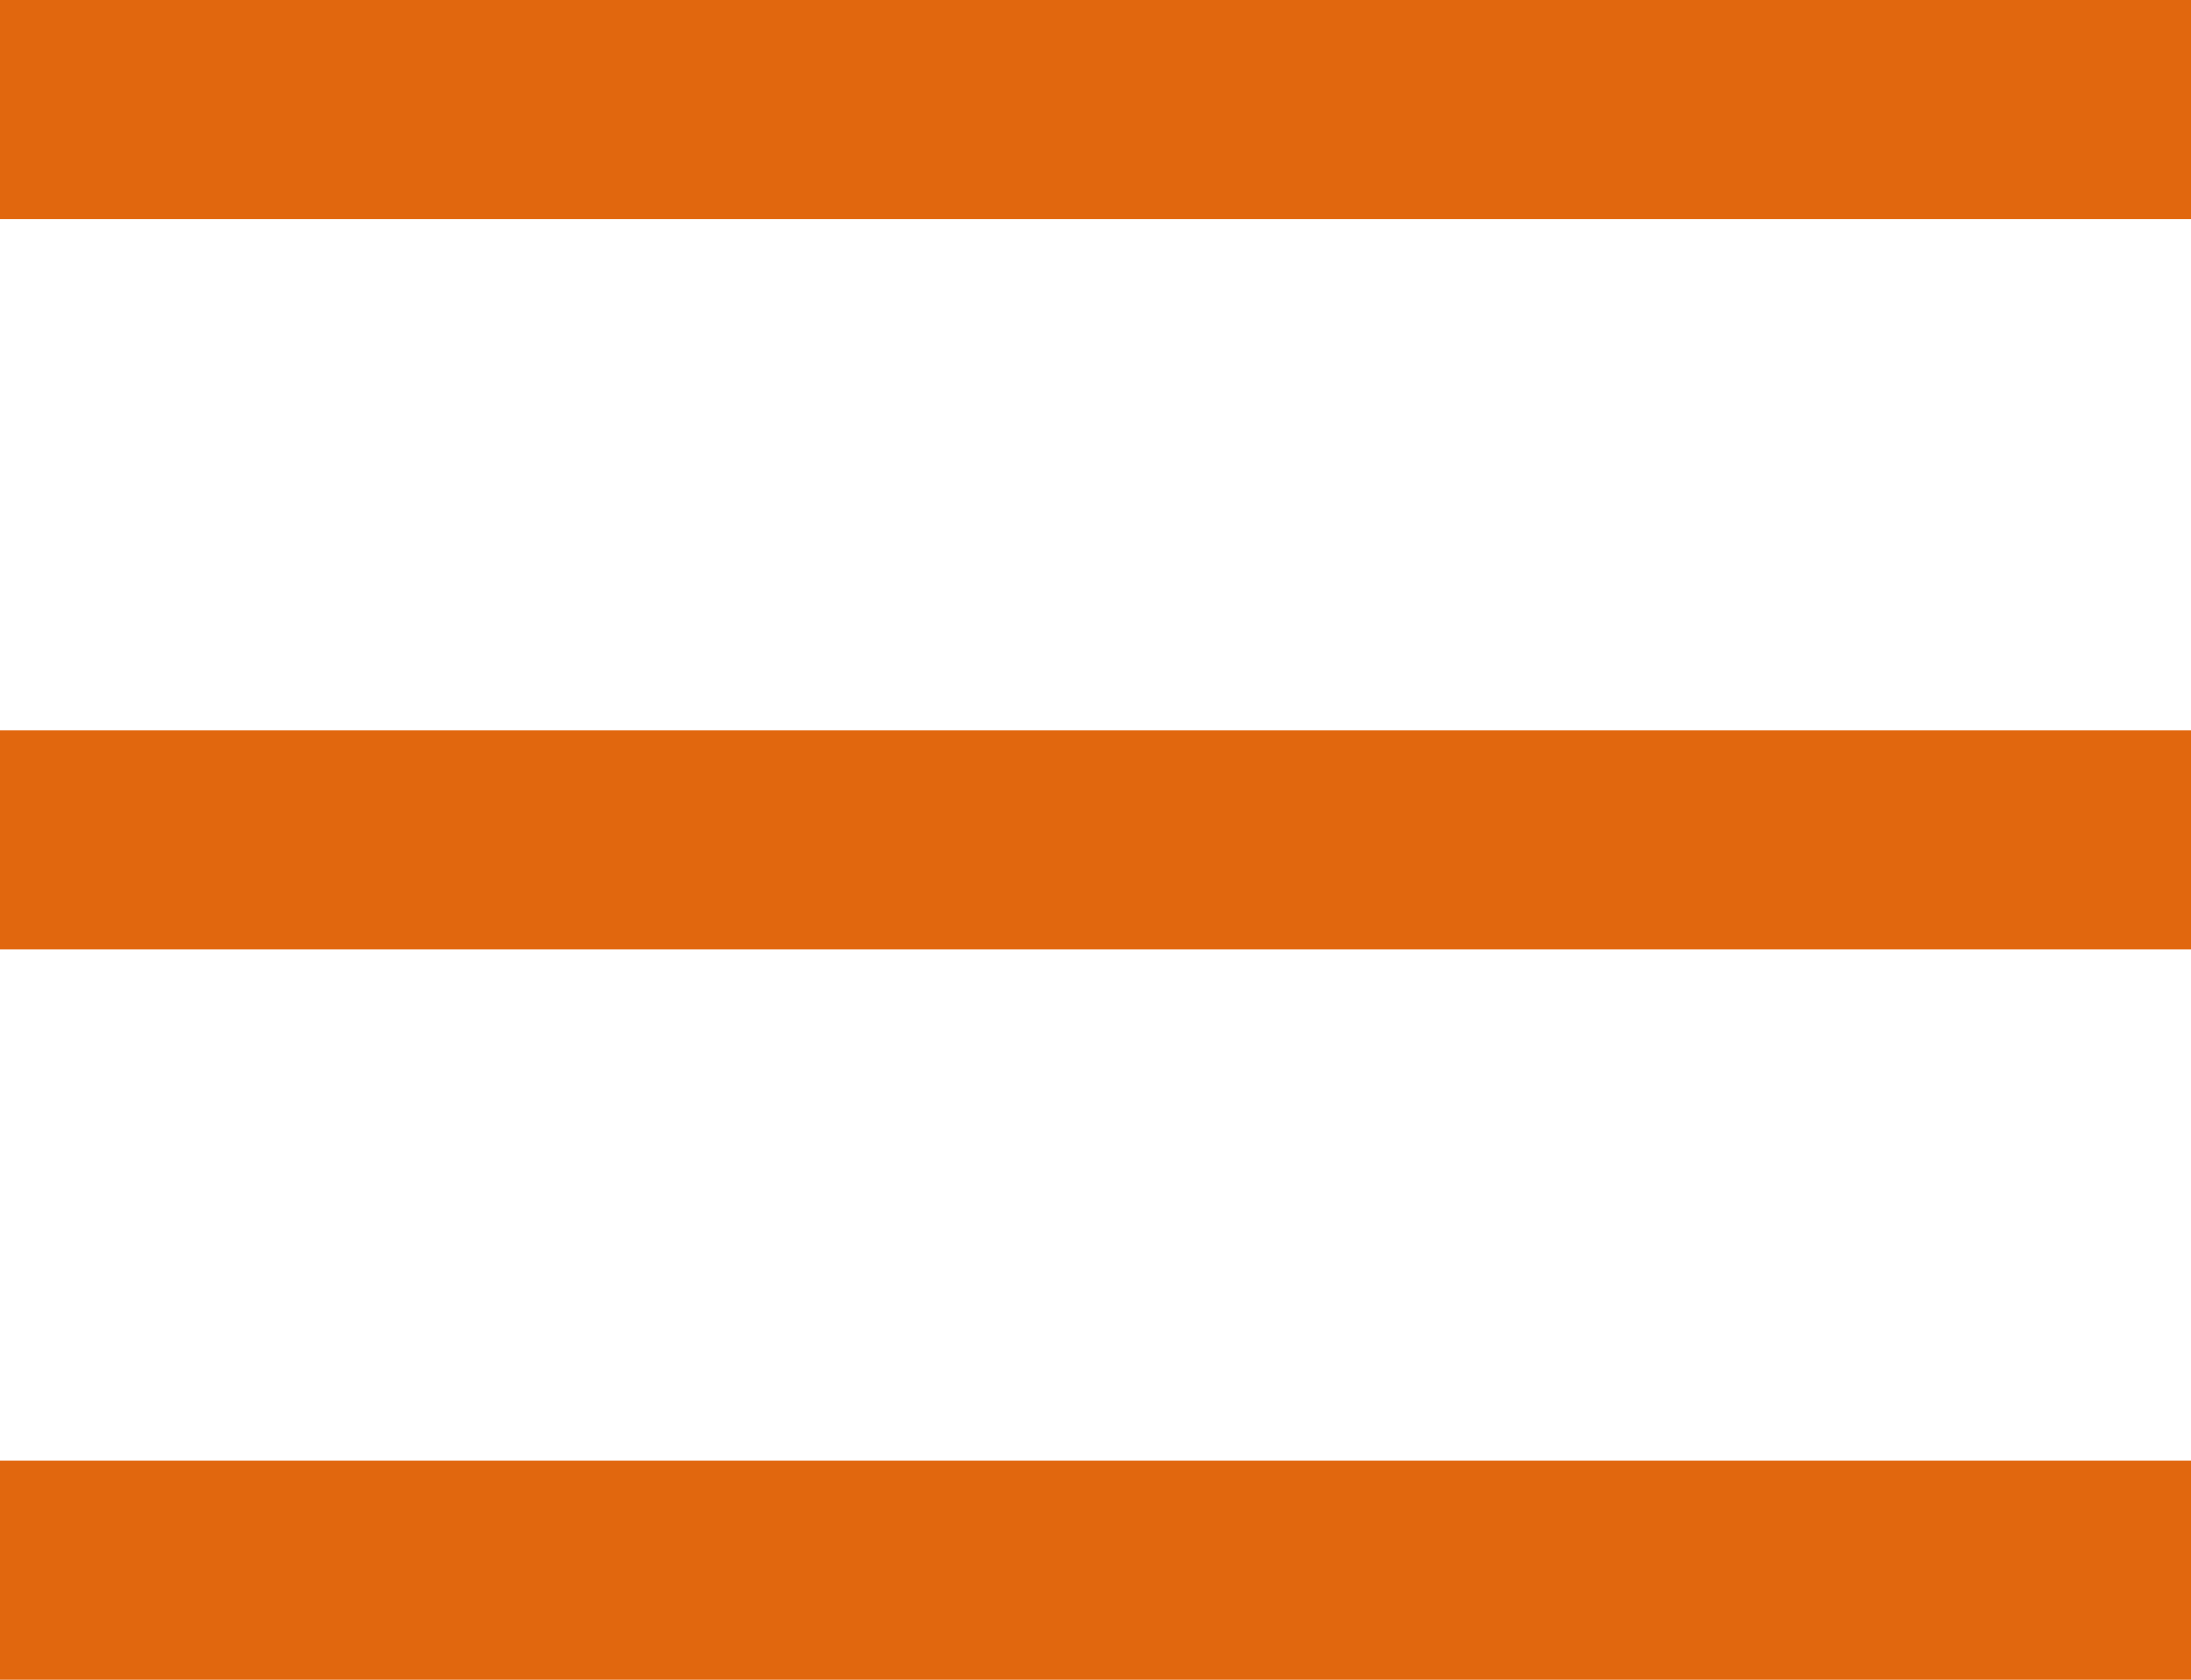
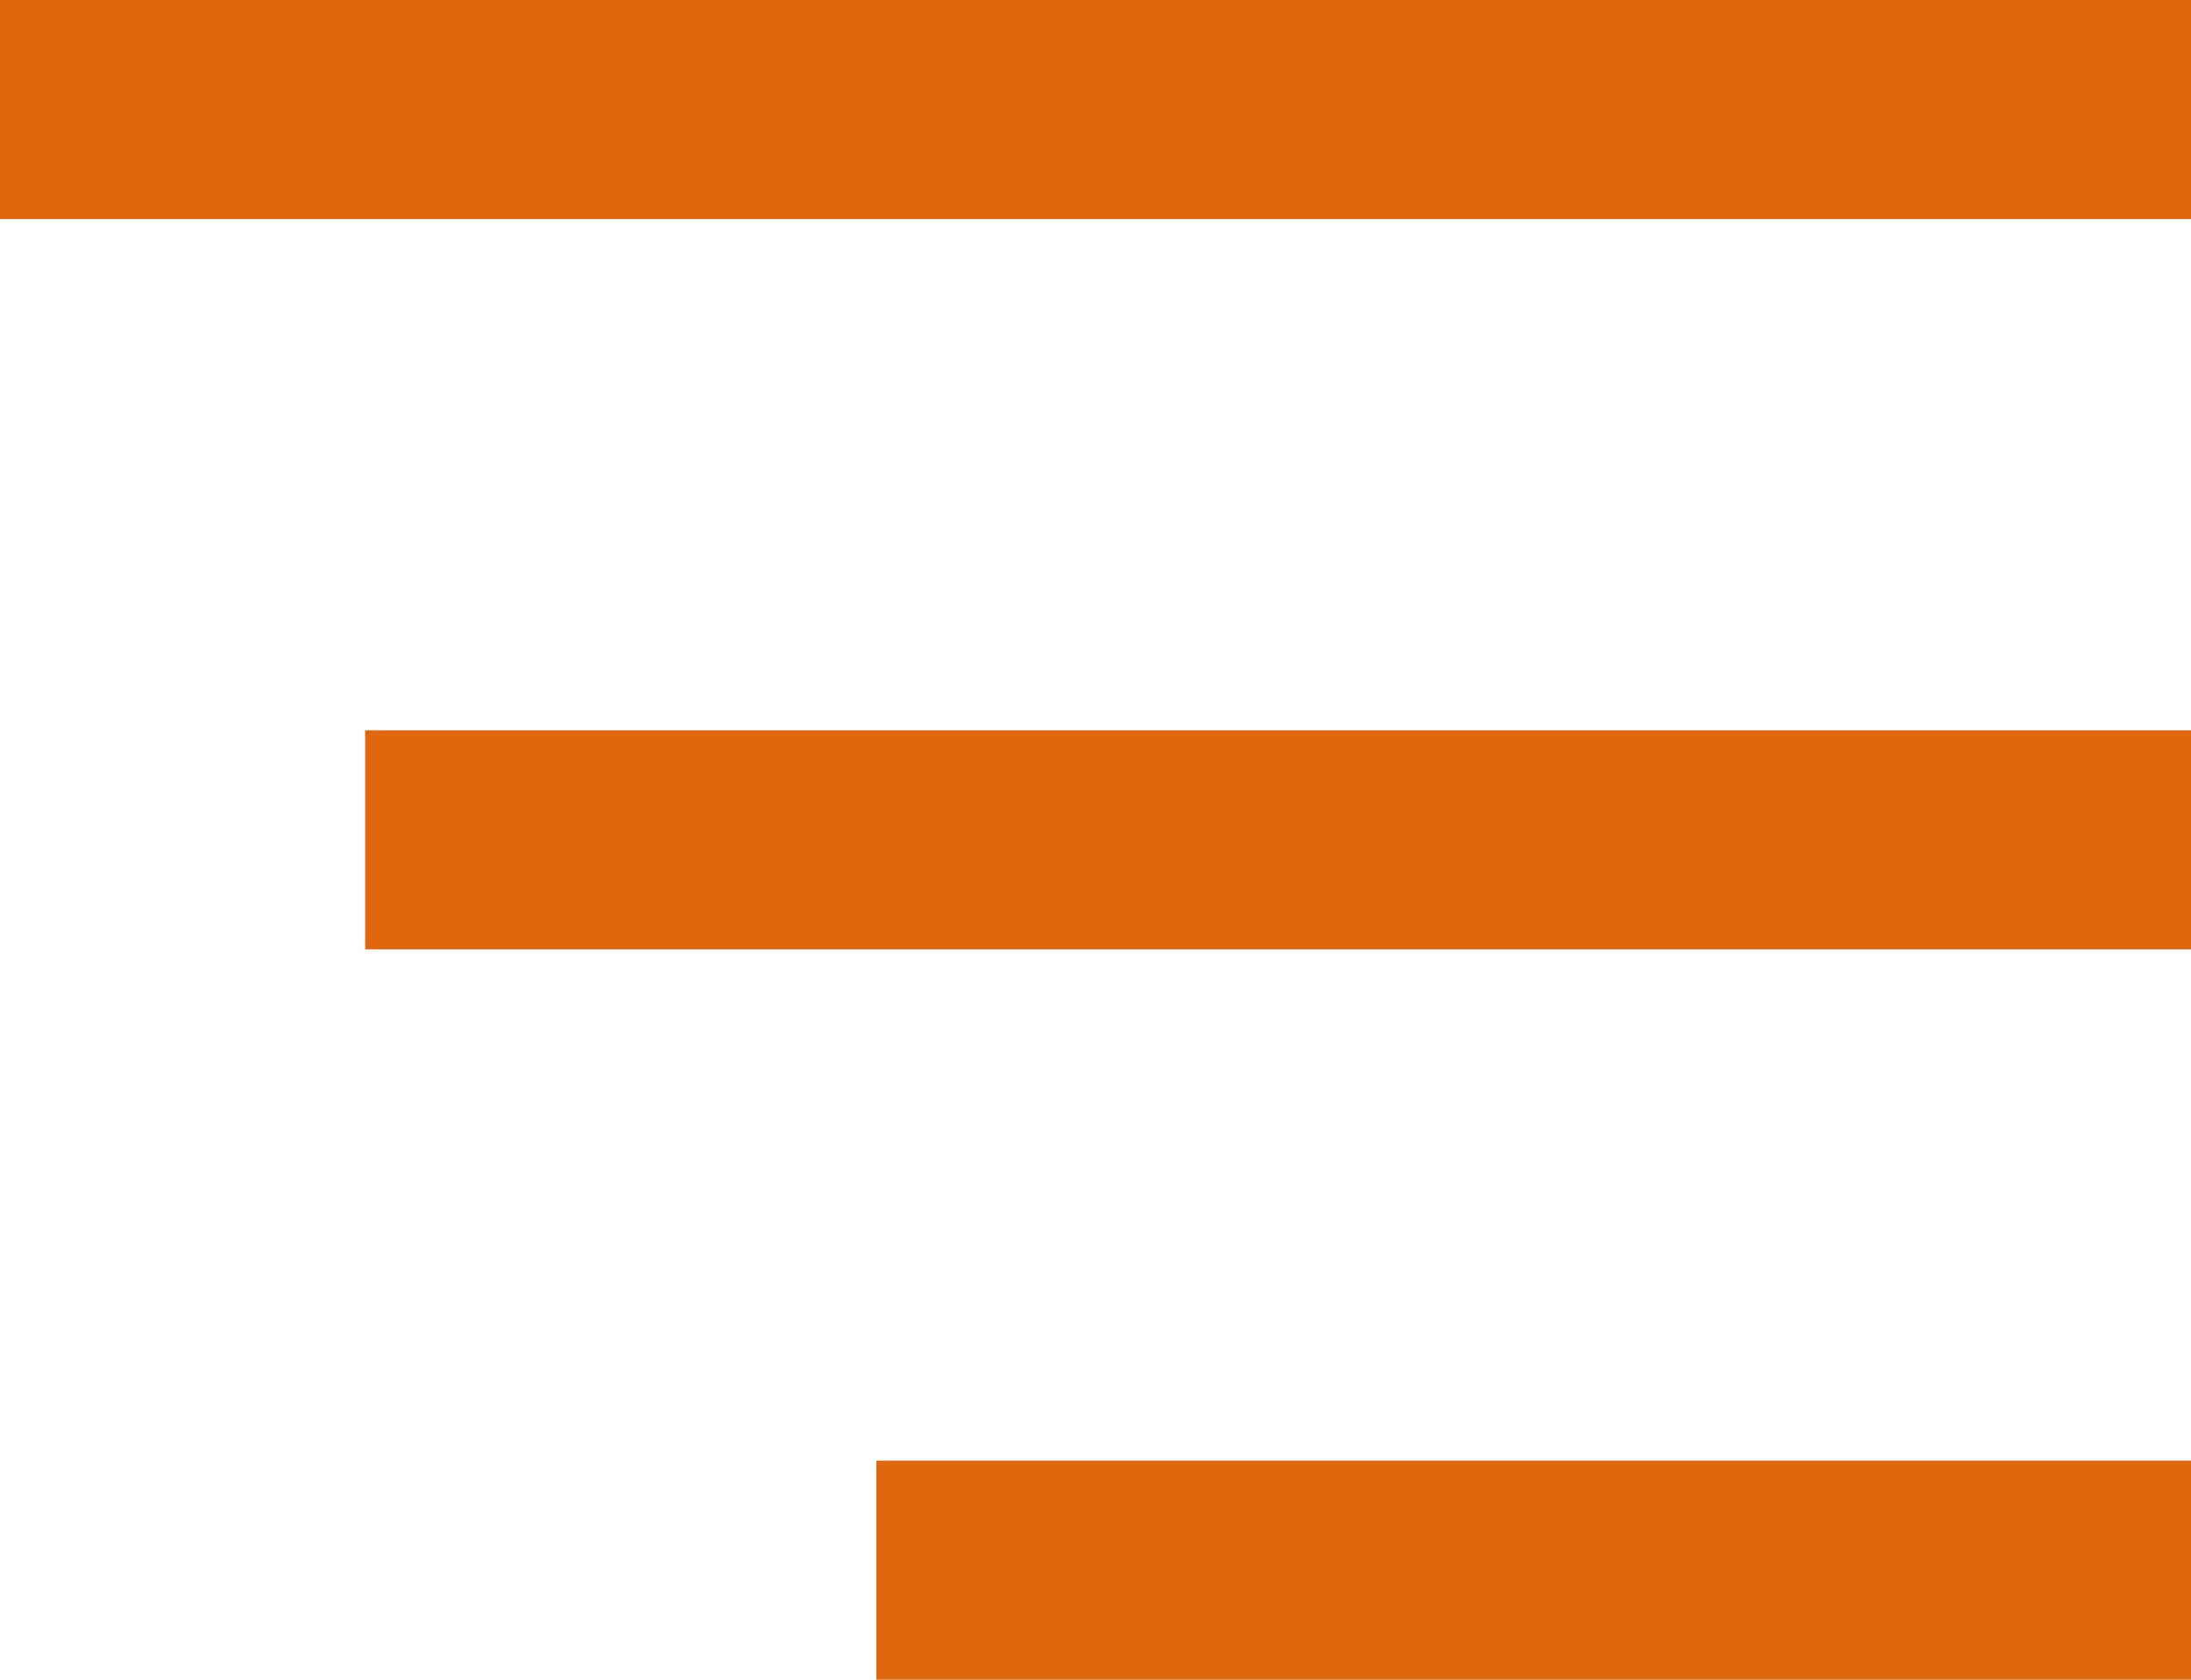
<svg xmlns="http://www.w3.org/2000/svg" width="30" height="23" viewBox="0 0 30 23" fill="none">
  <rect width="30" height="3" fill="#E1670E" />
-   <rect y="10" width="30" height="3" fill="#E1670E" />
-   <rect y="20" width="30" height="3" fill="#E1670E" />
+   <rect x="5" y="10" width="25" height="3" fill="#E1670E" />
+   <rect x="12" y="20" width="18" height="3" fill="#E1670E" />
</svg>
